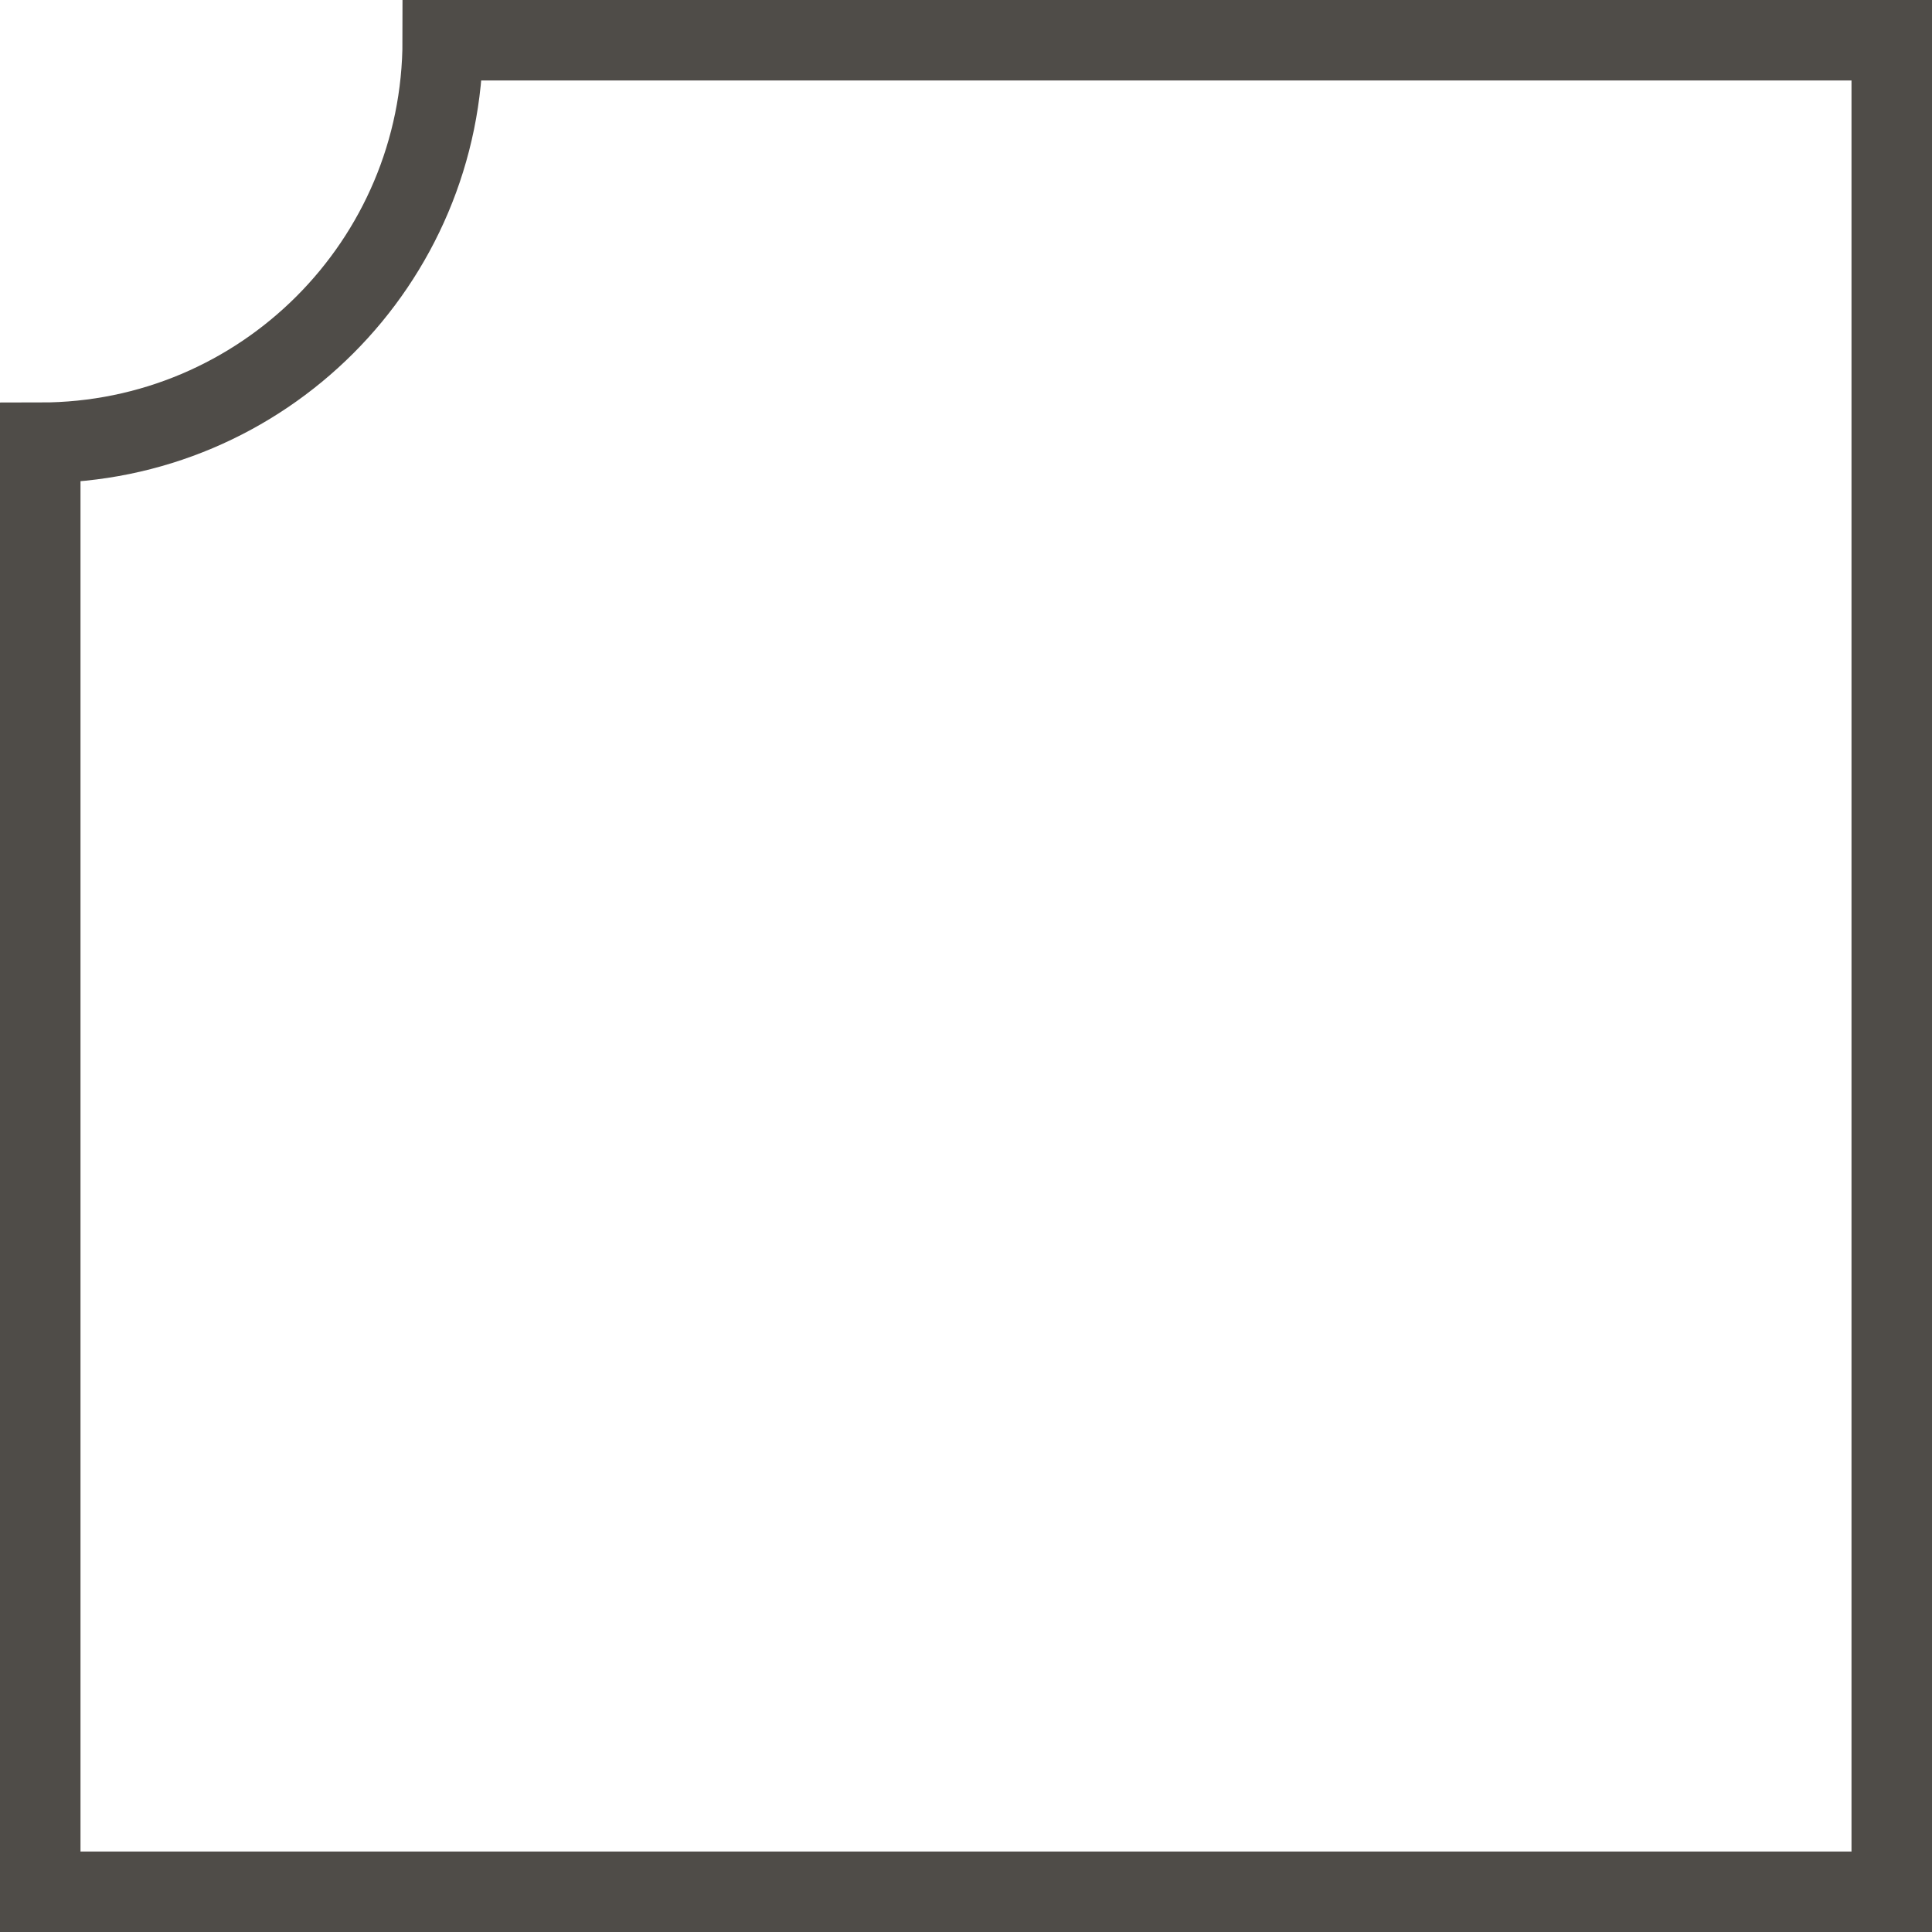
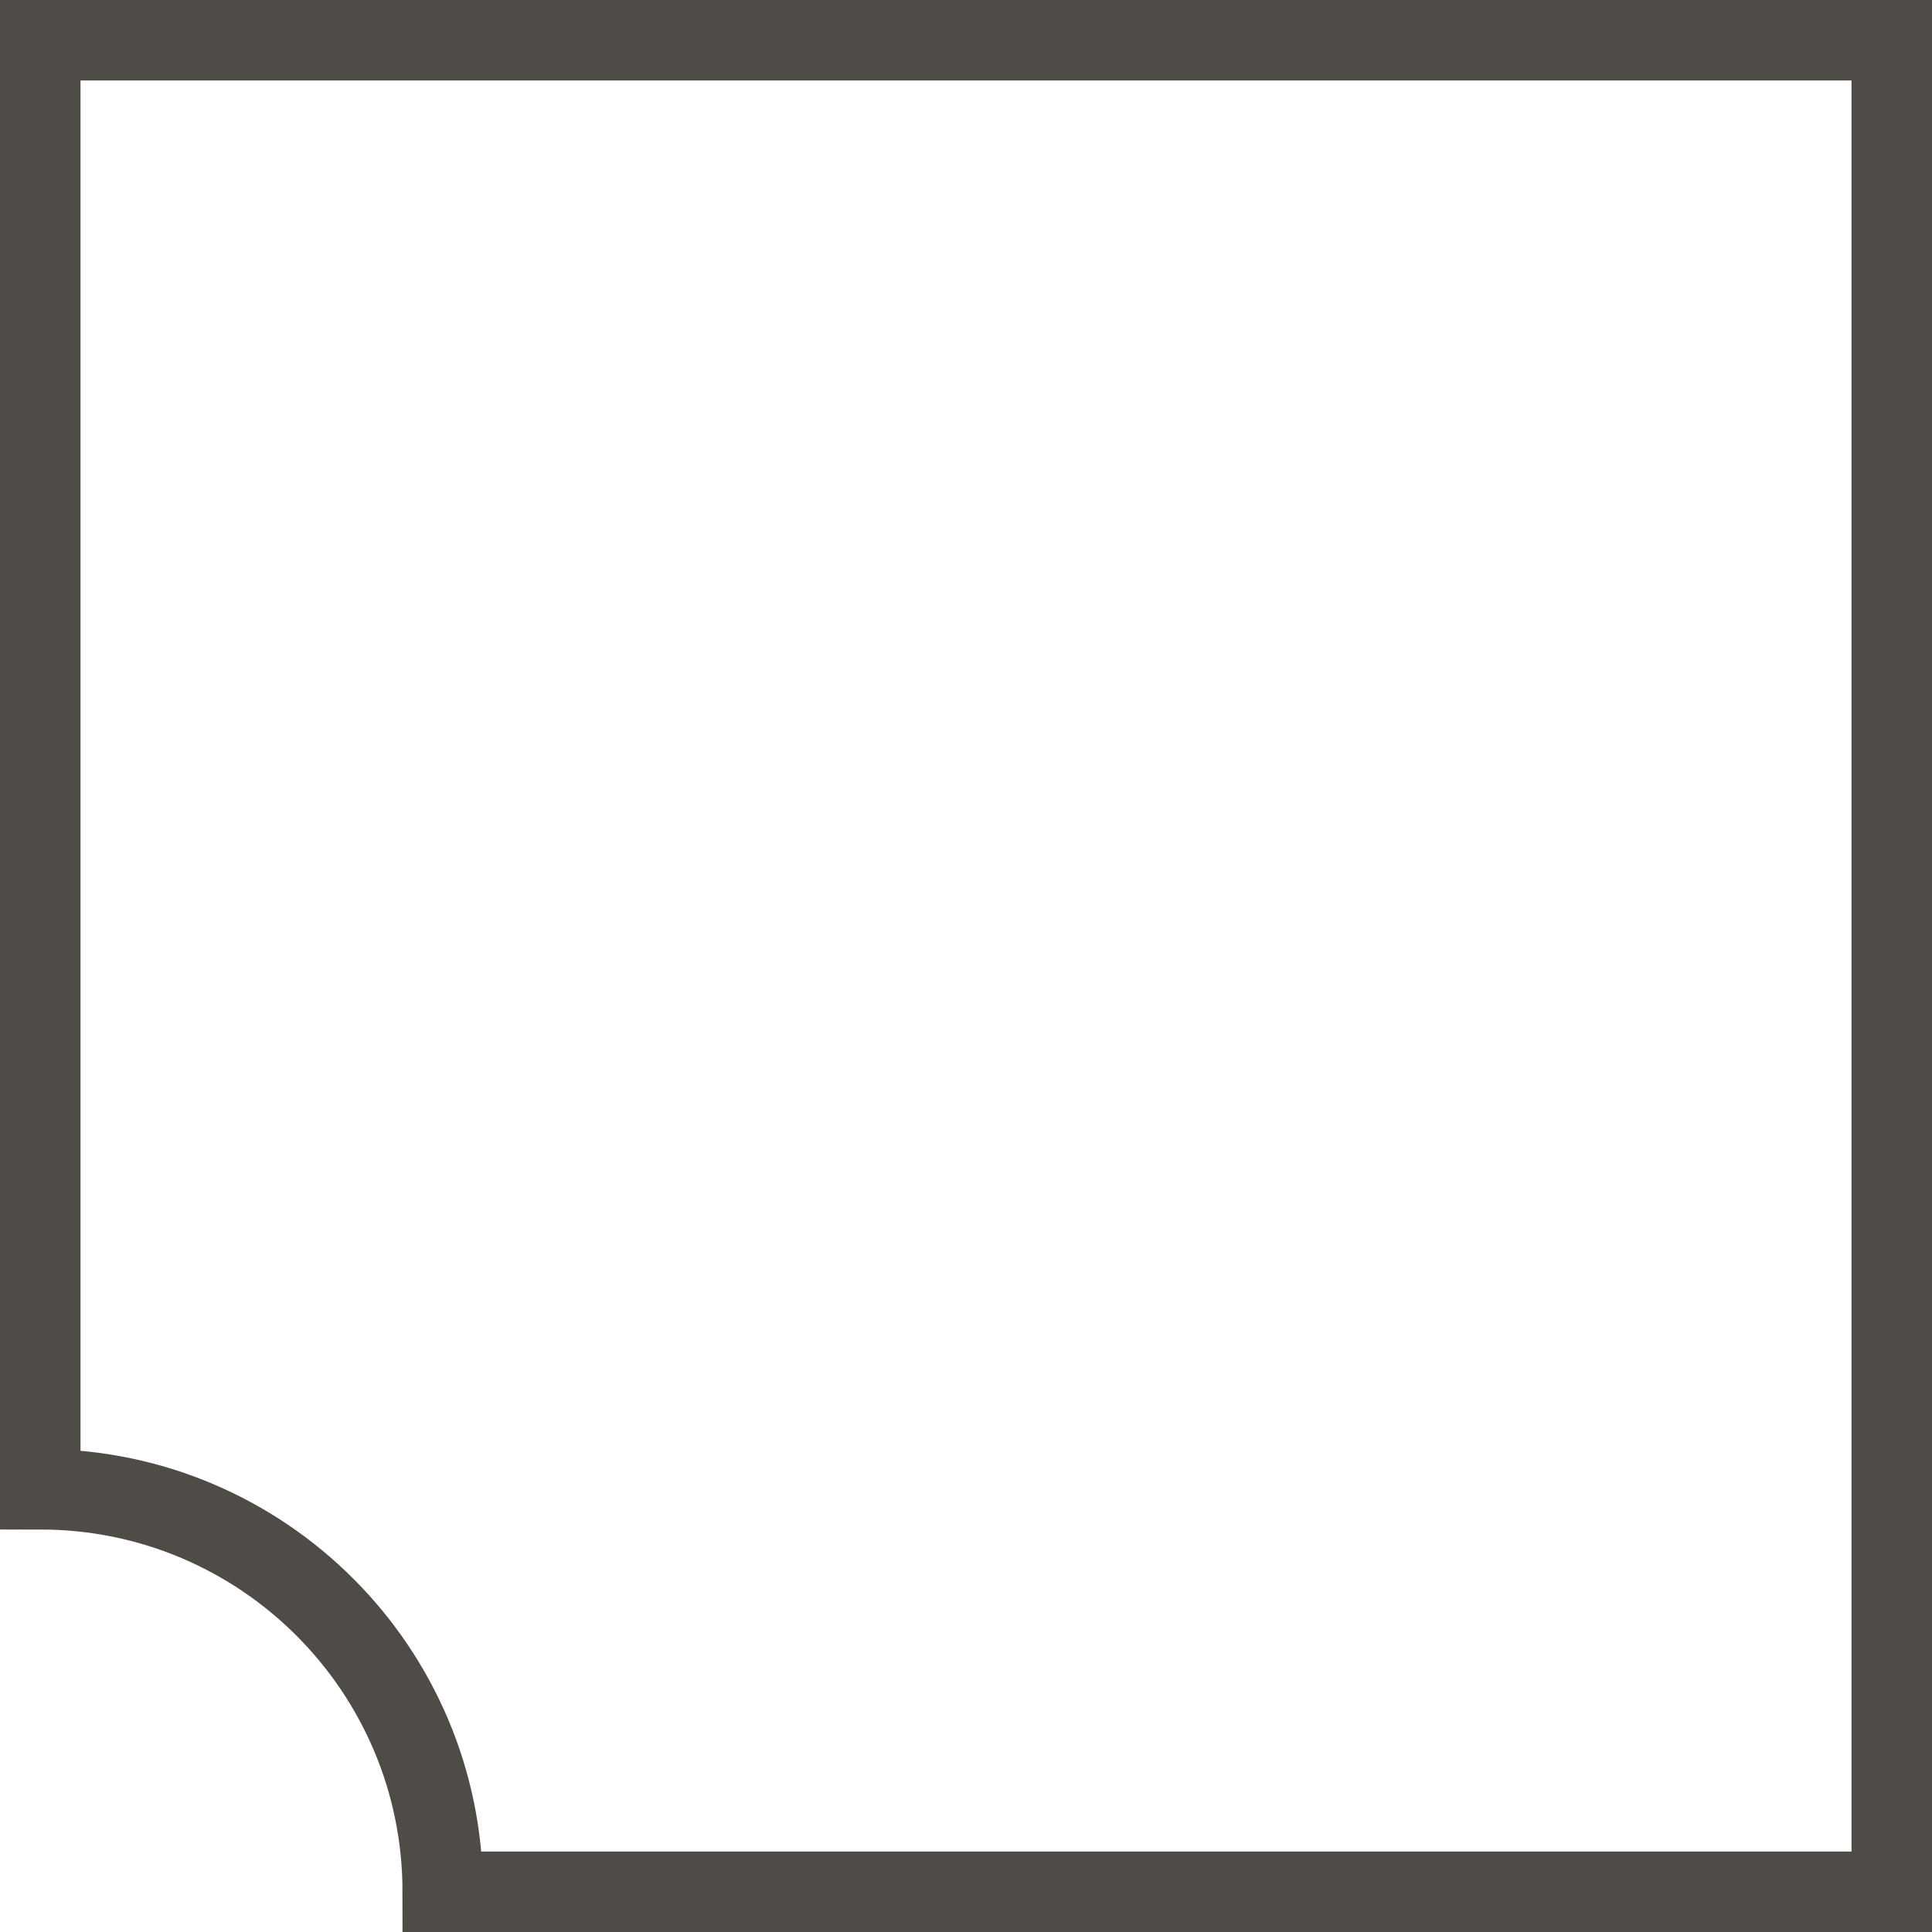
<svg xmlns="http://www.w3.org/2000/svg" width="24" height="24" viewBox="0 0 24 24">
-   <path d="M5.5 0.5 H23.5 V23.5 H0.5 V5.5 A5 5 0 0 0 5.5 0.5 Z" fill="none" stroke="rgba(35,32,27,0.8)" stroke-width="1" />
+   <path d="M0.5 0.5 H23.5 V23.5 H5.5 A5 5 0 0 0 0.5 18.5 Z" fill="none" stroke="rgba(35,32,27,0.8)" stroke-width="1" />
</svg>
